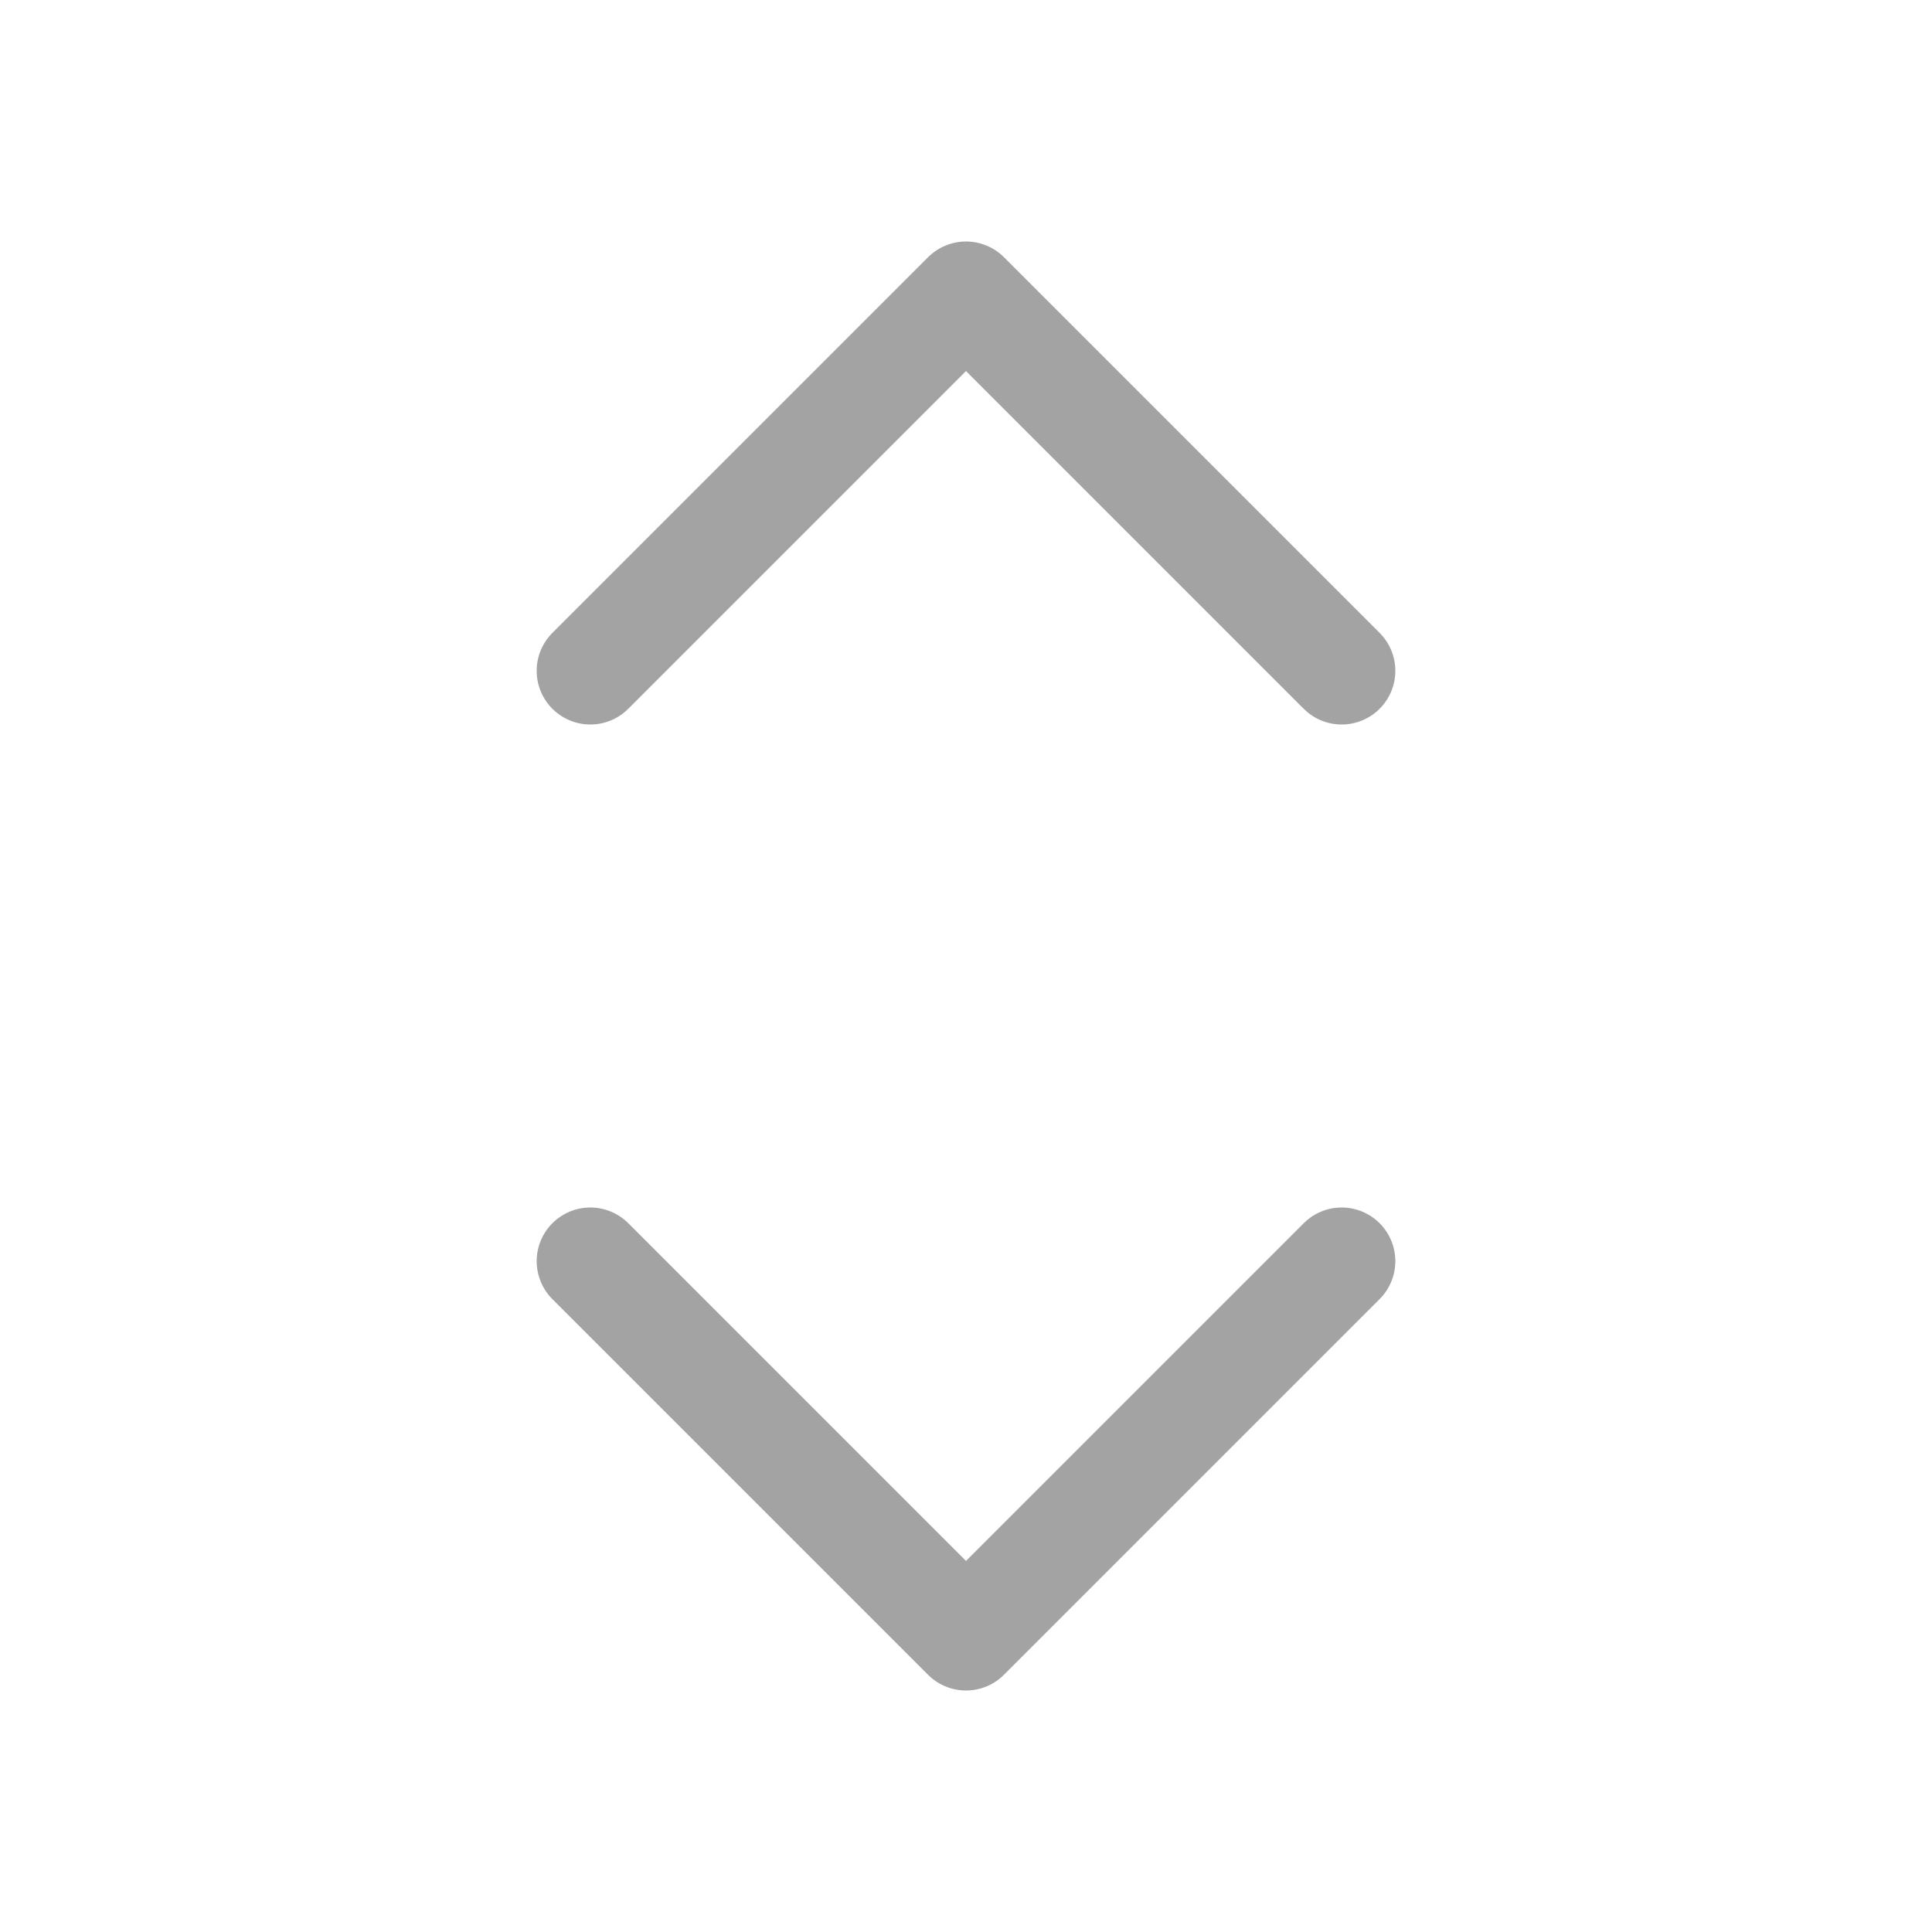
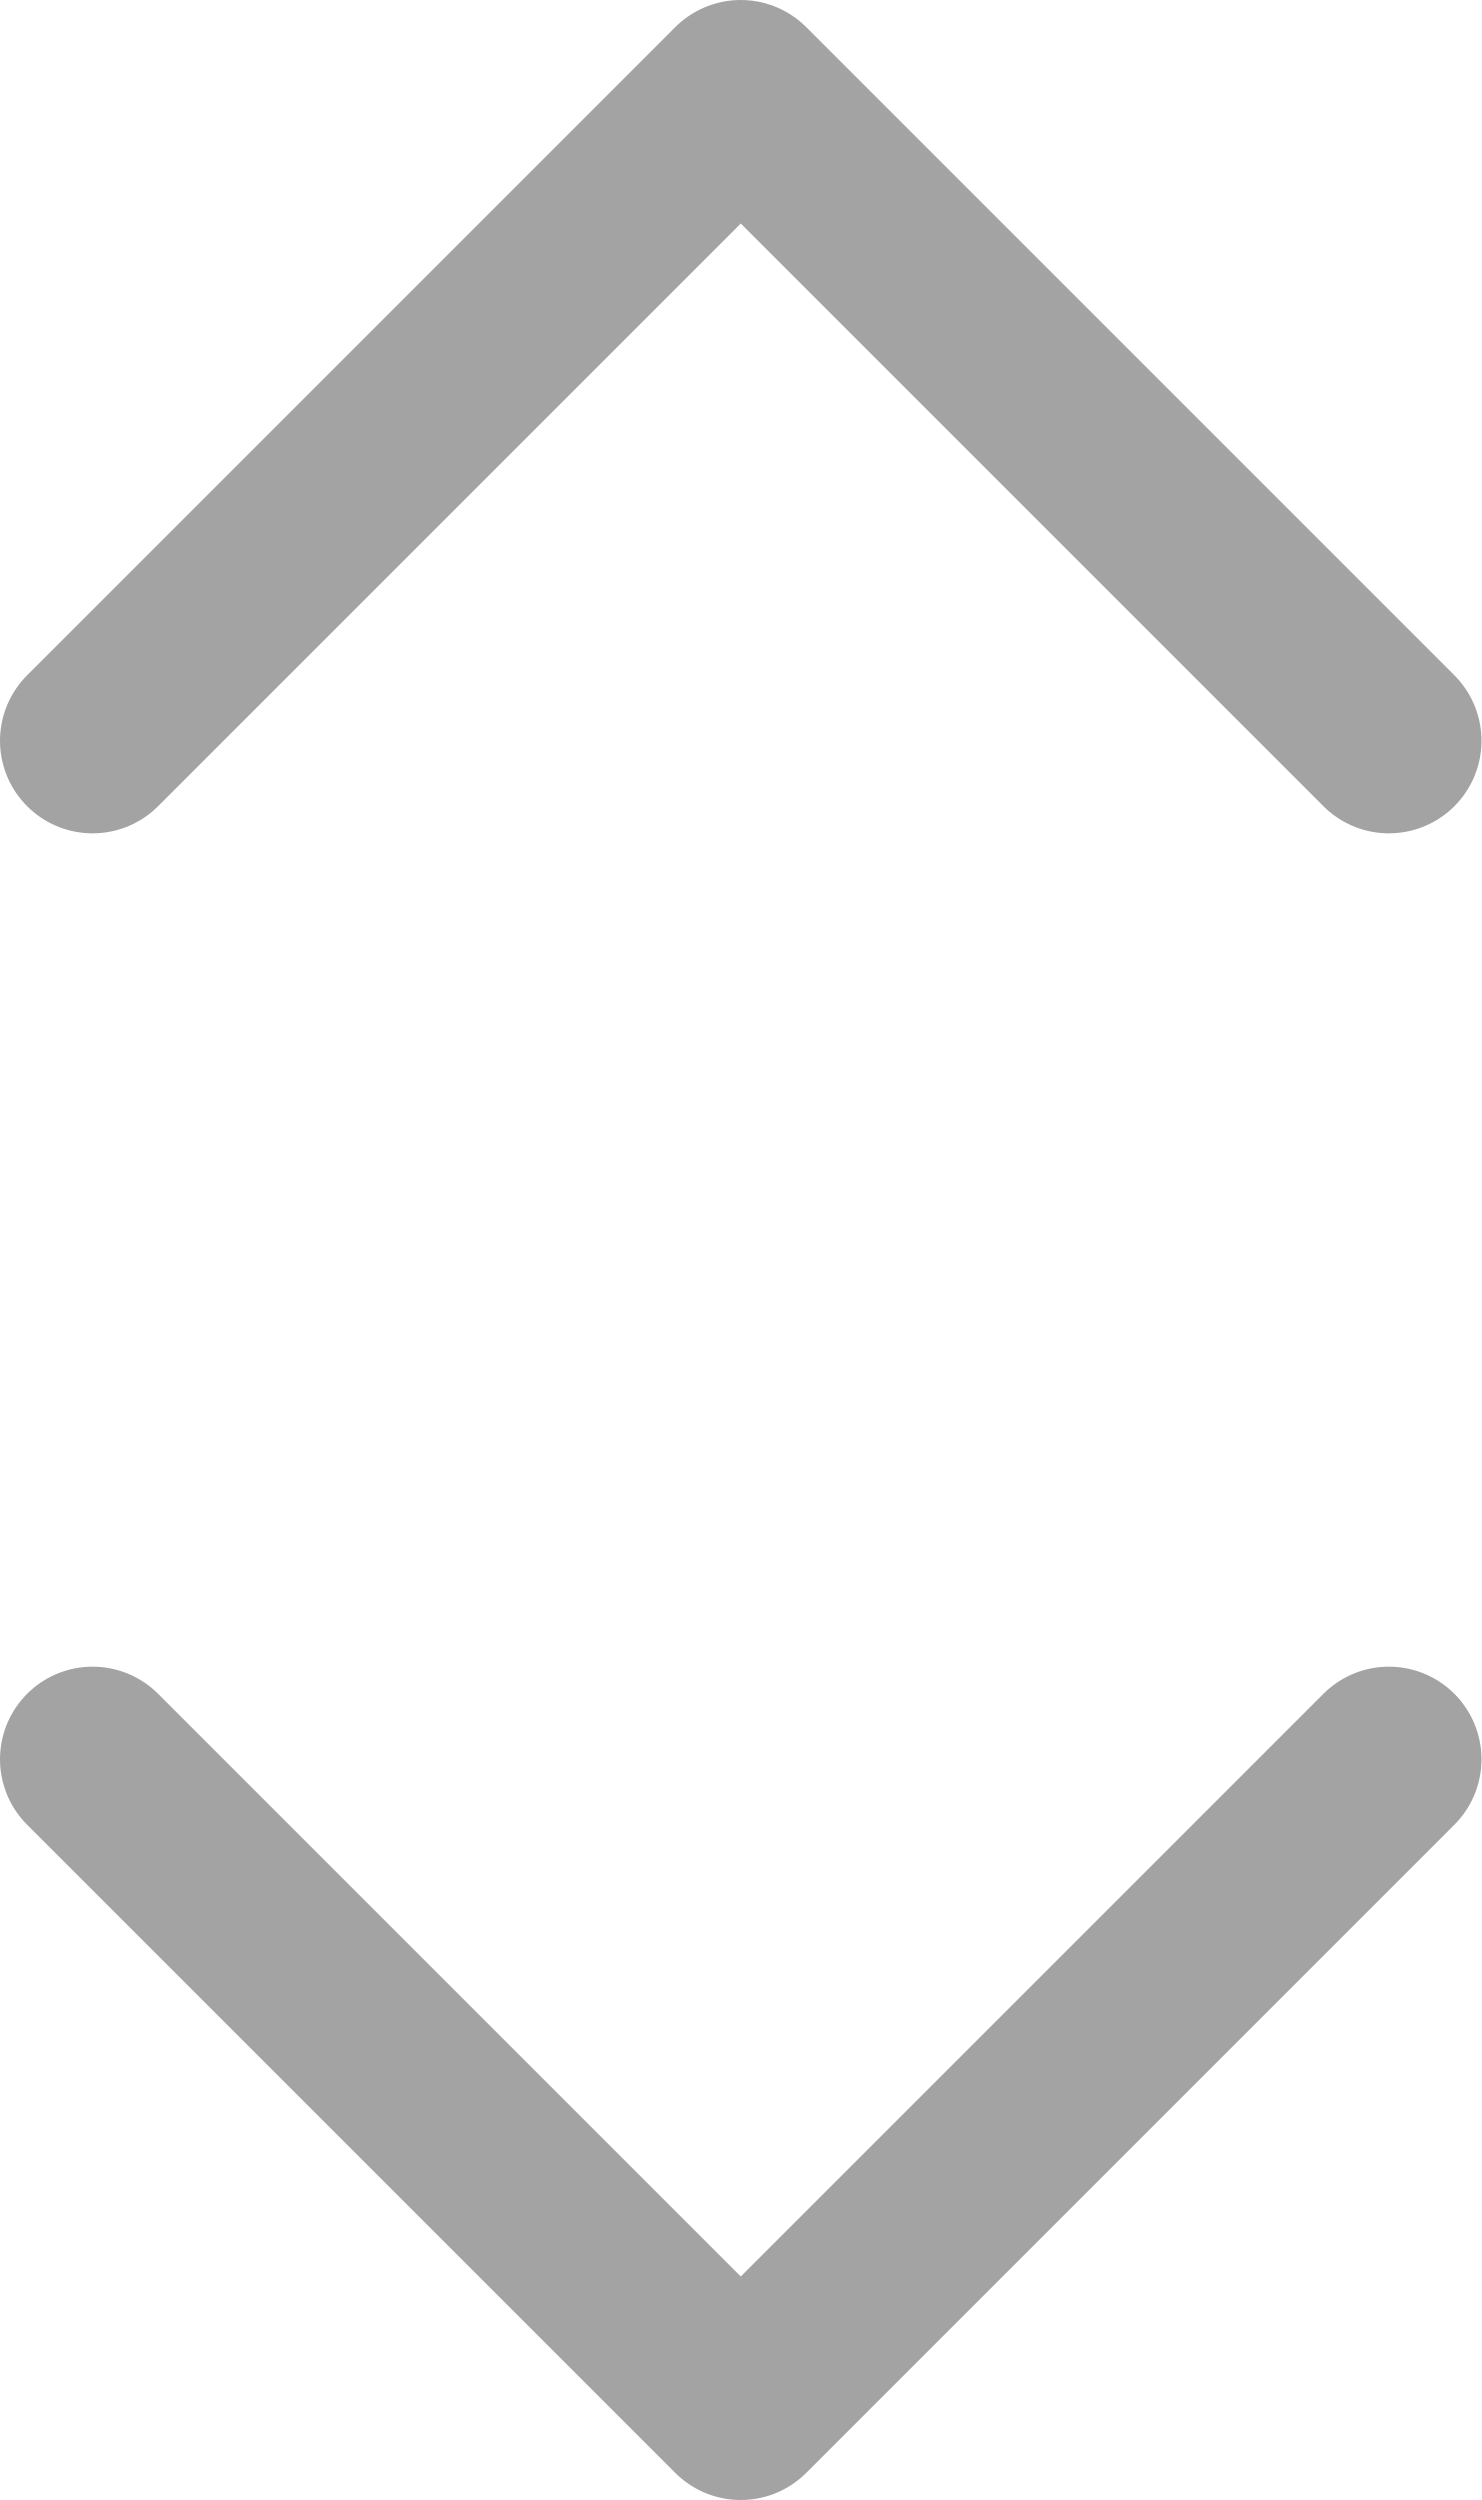
- <svg xmlns="http://www.w3.org/2000/svg" preserveAspectRatio="none" overflow="visible" style="display: block;" width="18" height="18" viewBox="0 0 18 18" fill="none">
+ <svg xmlns="http://www.w3.org/2000/svg" preserveAspectRatio="none" overflow="visible" style="display: block;" width="8" height="13.5" viewBox="0 0 8 13.5" fill="none">
  <g id="Frame">
-     <path id="Vector" d="M12.5 6.25L9 2.75L5.5 6.25" stroke="#A3A3A3" stroke-linecap="round" stroke-linejoin="round" />
-     <path id="Vector_2" d="M12.5 11.75L9 15.25L5.5 11.75" stroke="#A3A3A3" stroke-linecap="round" stroke-linejoin="round" />
+     <path id="Vector" d="M7.5 4L4 0.5L0.5 4" stroke="#A3A3A3" stroke-linecap="round" stroke-linejoin="round" />
+     <path id="Vector_2" d="M7.5 9.5L4 13L0.5 9.5" stroke="#A3A3A3" stroke-linecap="round" stroke-linejoin="round" />
  </g>
</svg>
